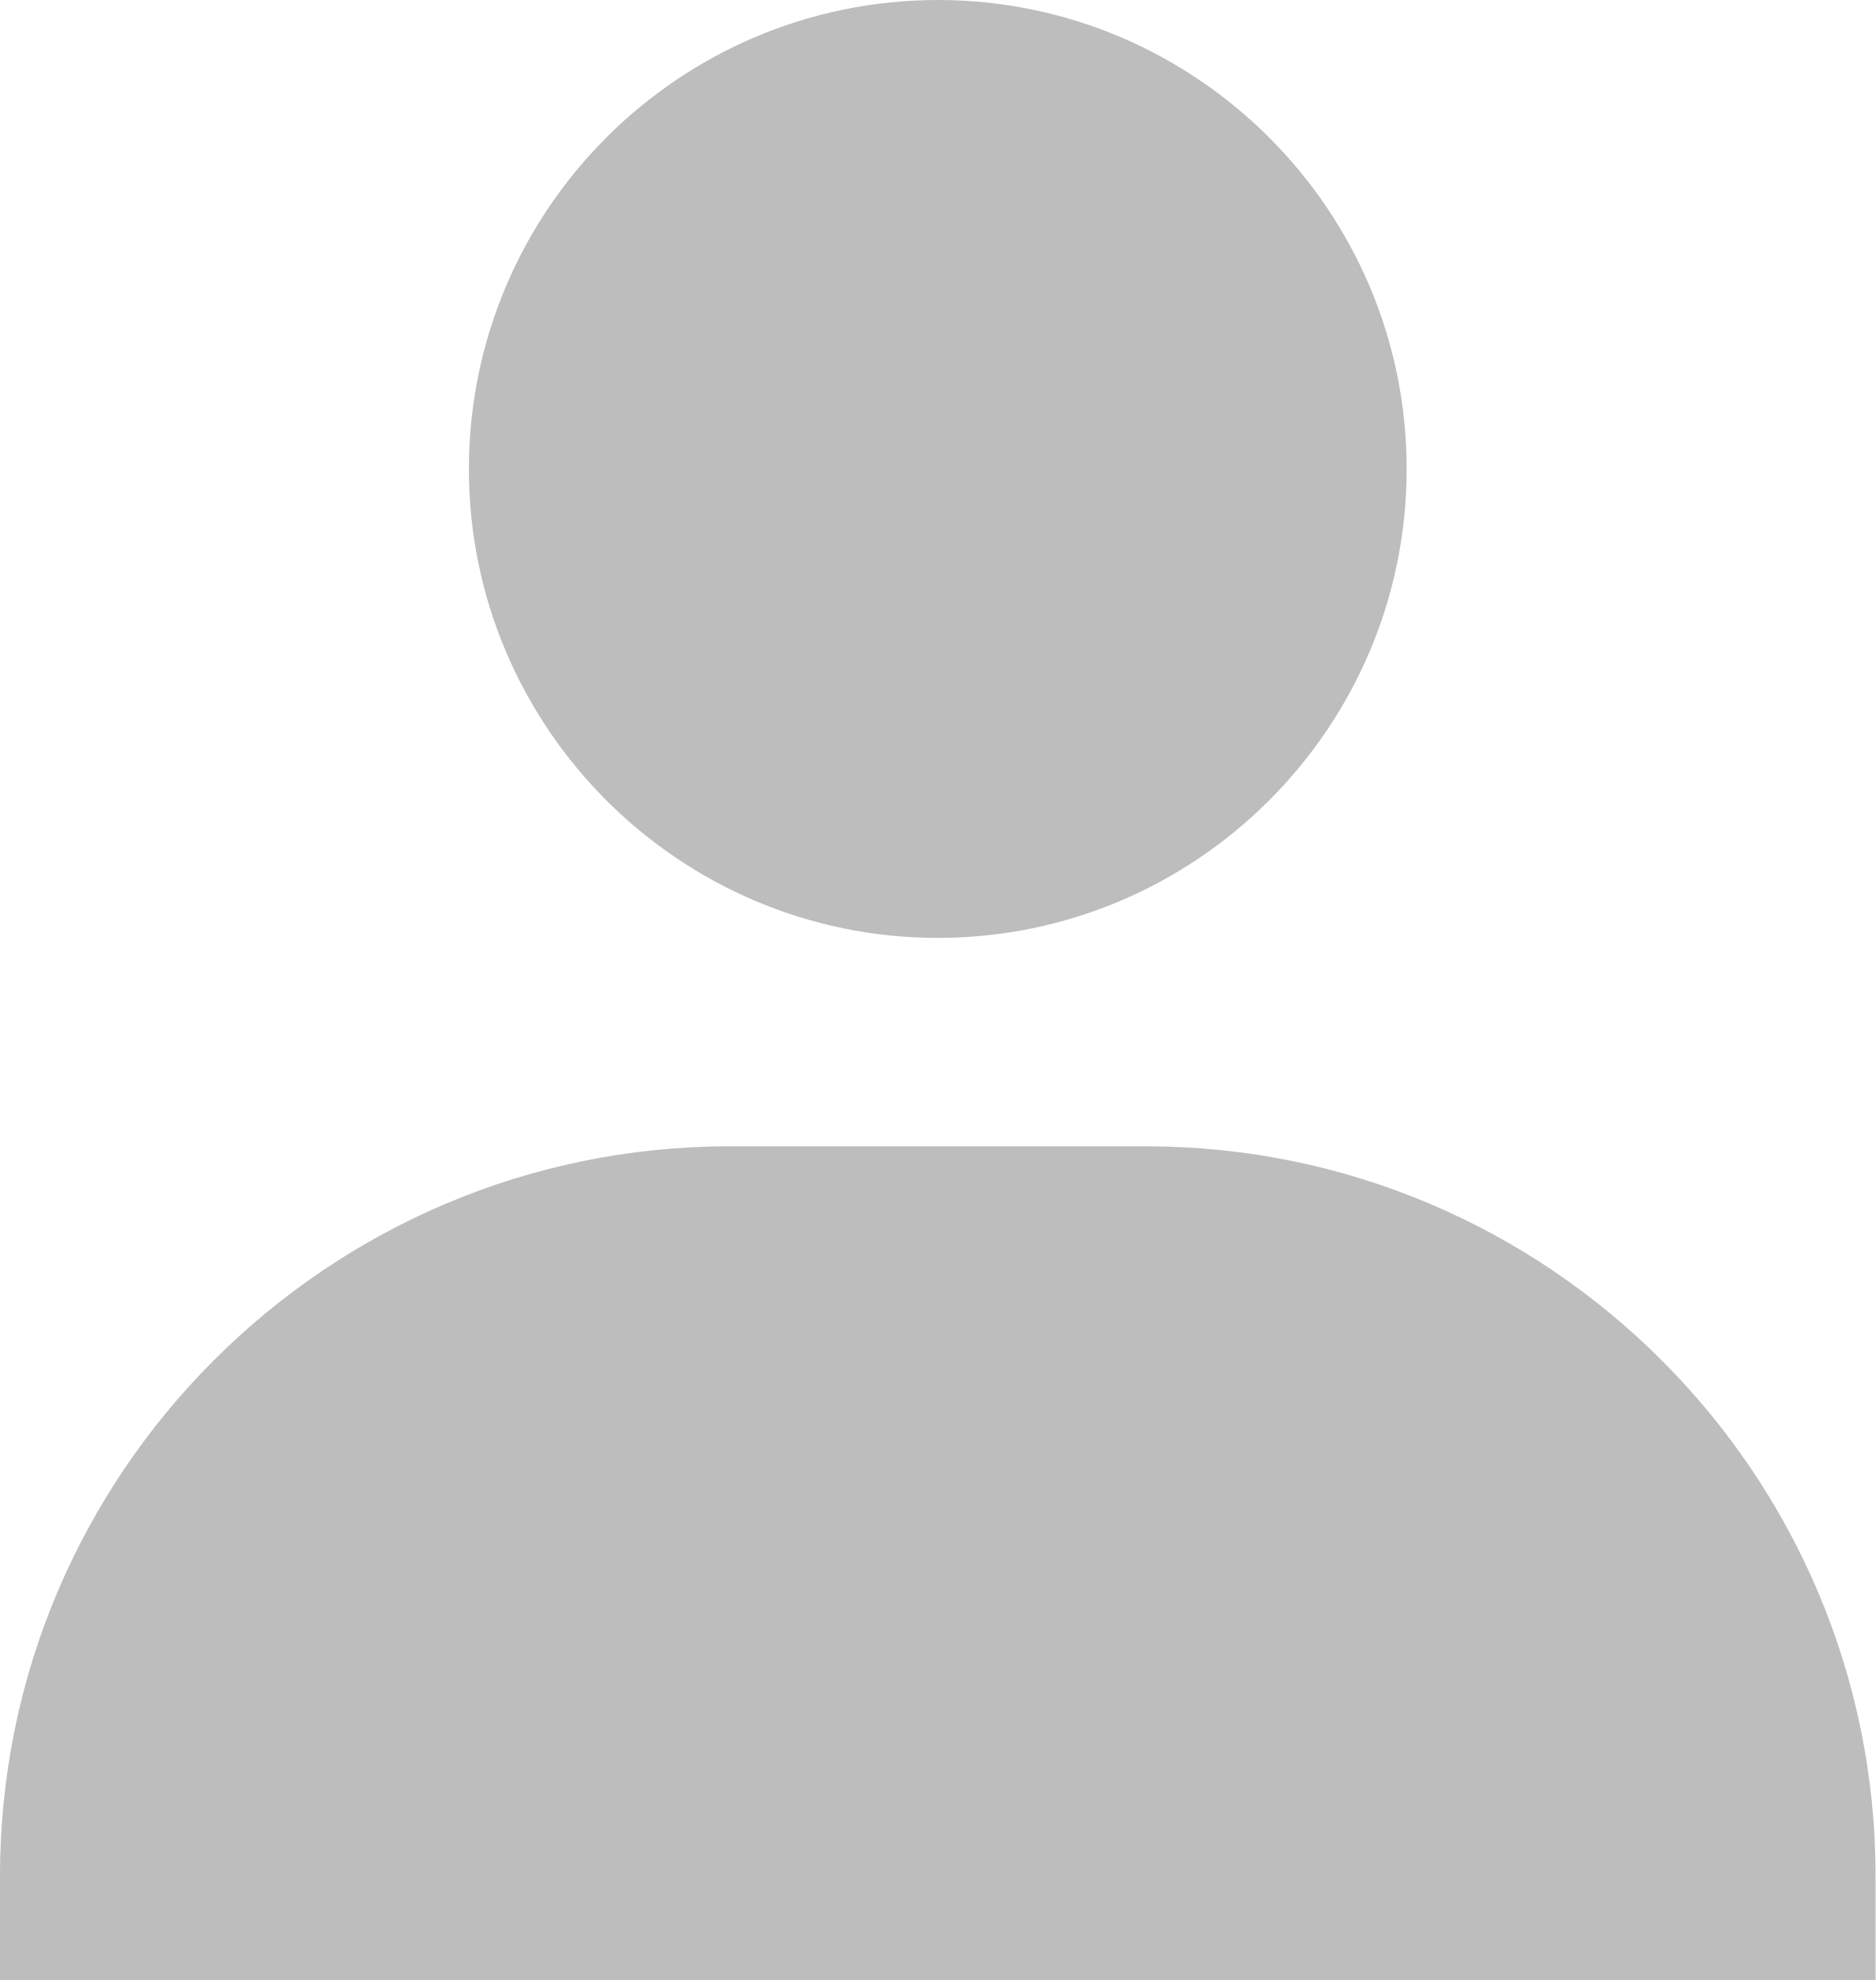
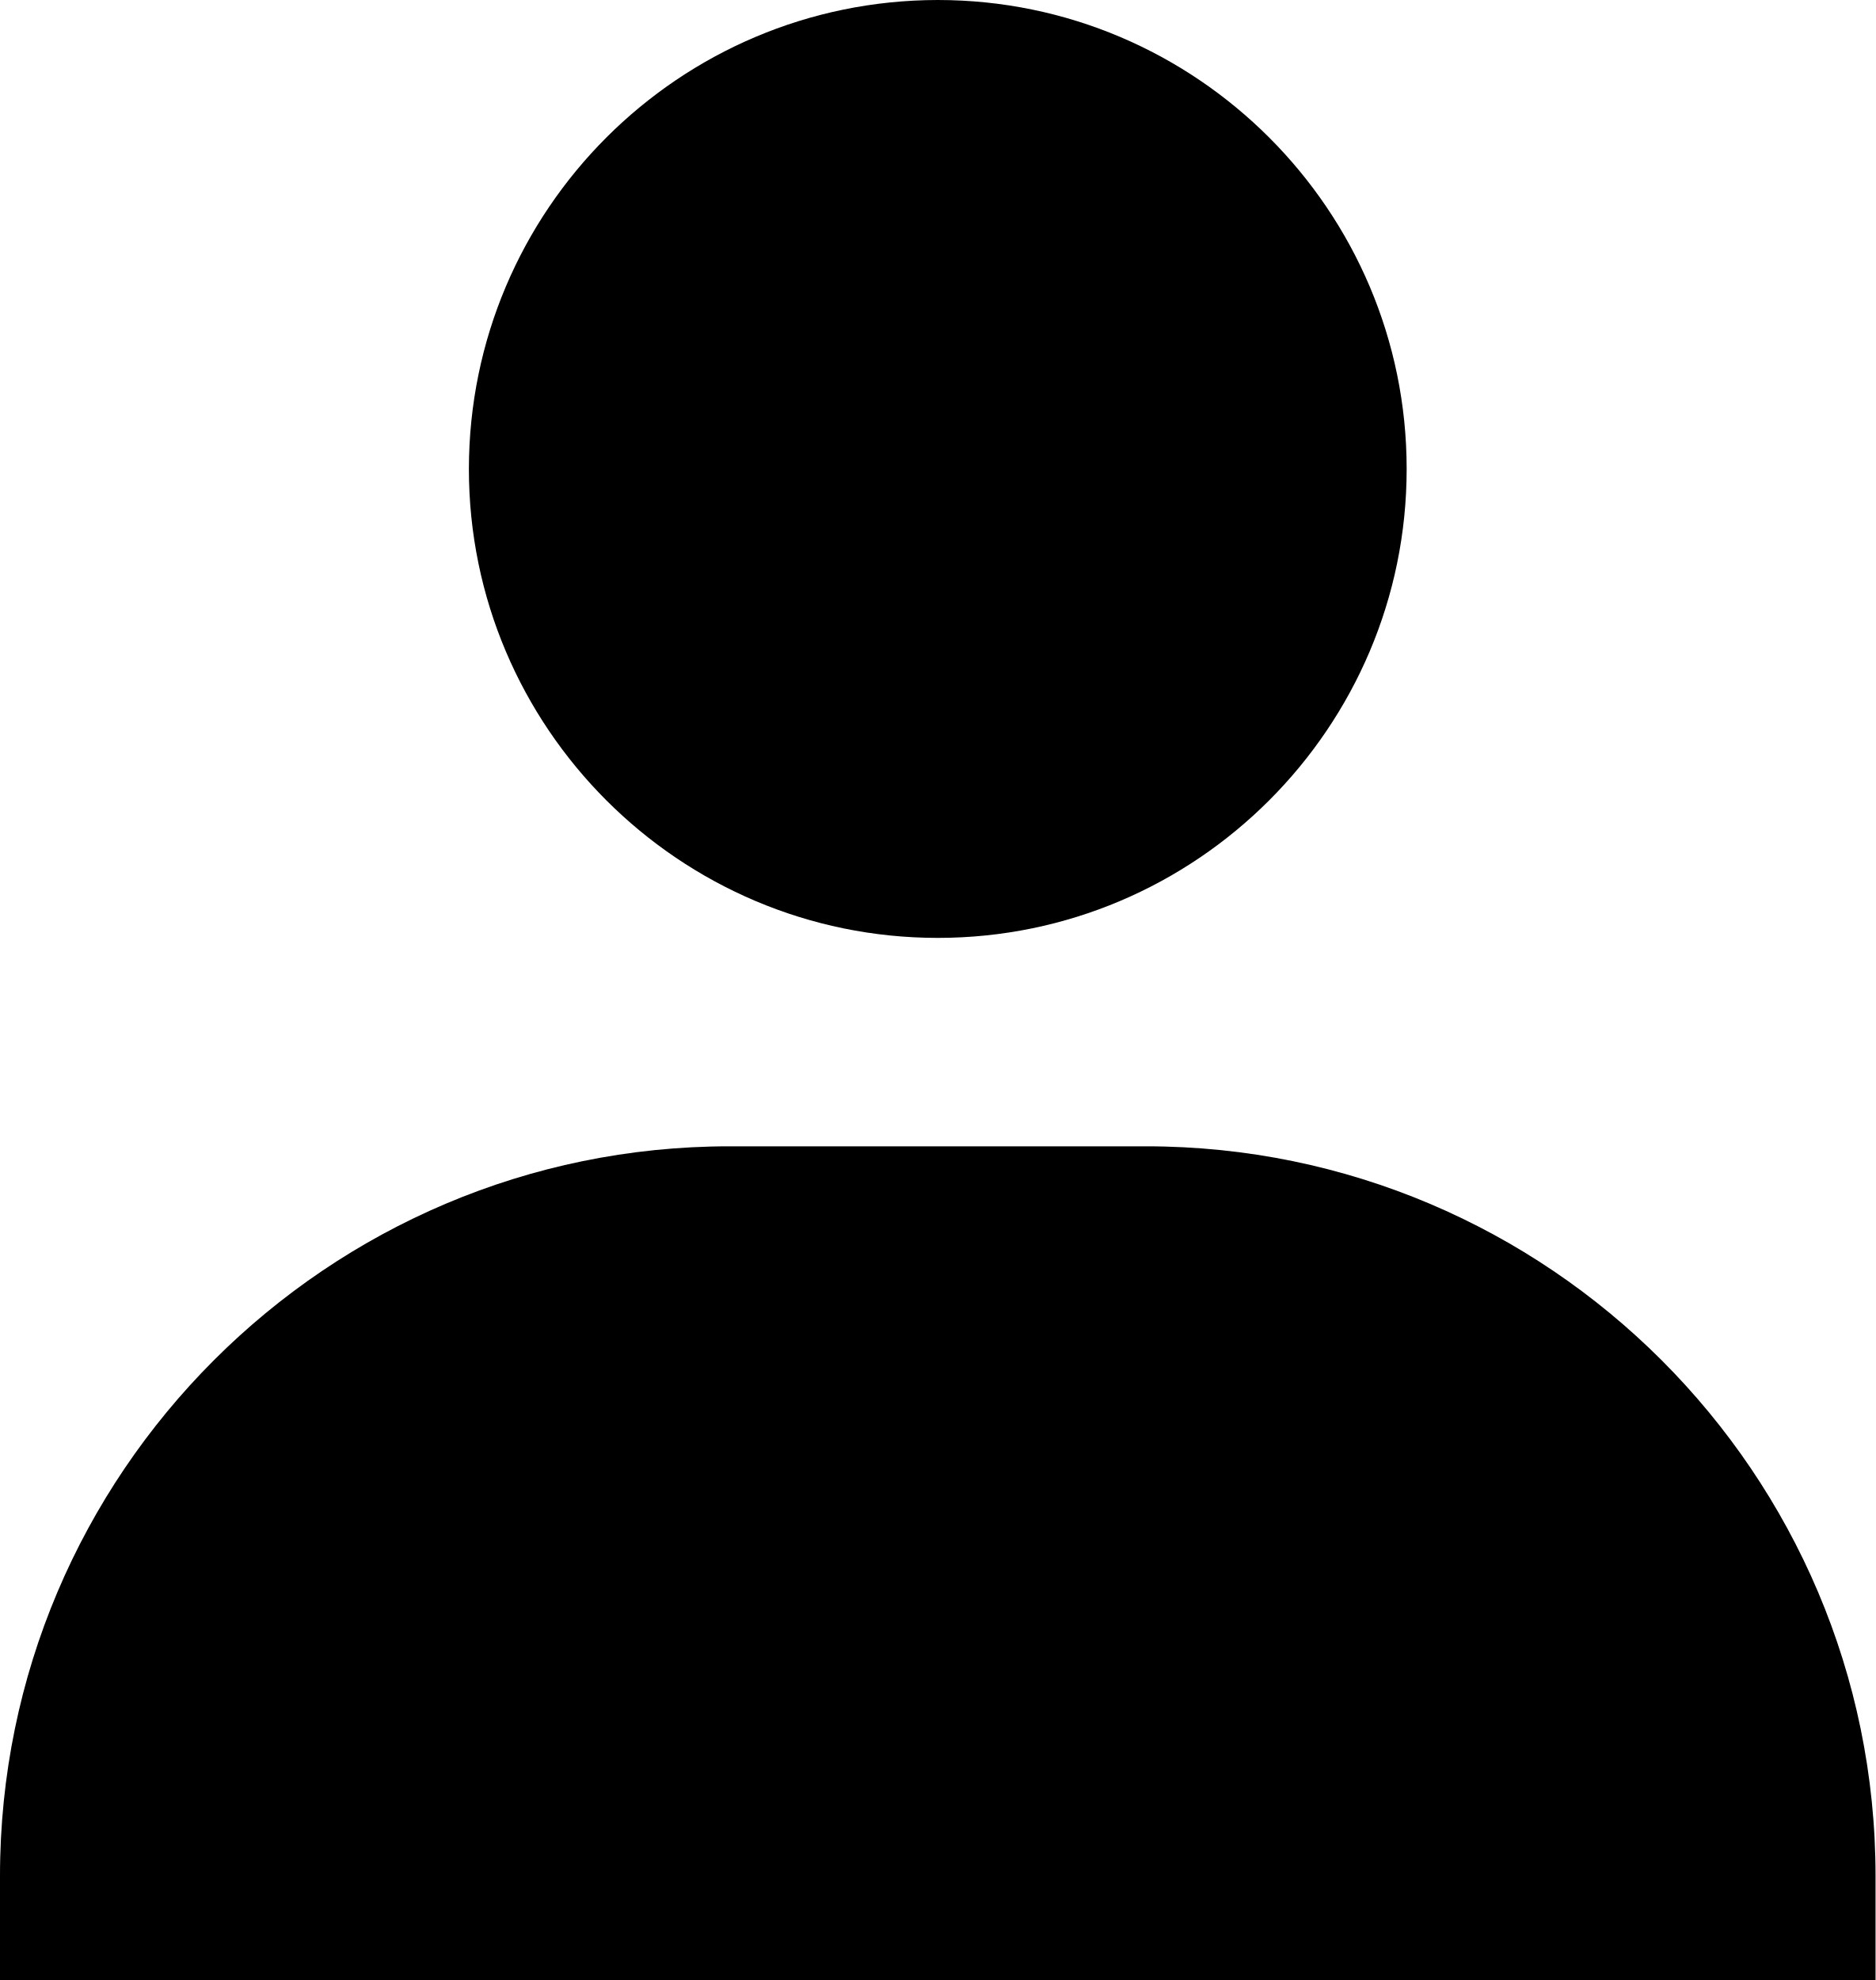
- <svg xmlns="http://www.w3.org/2000/svg" width="18" height="19" fill="none" viewBox="0 0 18 19">
-   <path d="M4.5 4.5C4.5 6.981 6.519 9 9 9s4.5-2.019 4.5-4.5S11.481 0 9 0a4.505 4.505 0 00-4.5 4.5zM17 19h1v-1c0-3.859-3.141-7-7-7H7c-3.86 0-7 3.141-7 7v1h17z" fill="#BDBDBD" />
+ <svg xmlns="http://www.w3.org/2000/svg" width="18" height="19" viewBox="0 0 18 19">
+   <path d="M4.5 4.5C4.5 6.981 6.519 9 9 9s4.5-2.019 4.5-4.5S11.481 0 9 0a4.505 4.505 0 00-4.5 4.5zM17 19h1v-1c0-3.859-3.141-7-7-7H7c-3.86 0-7 3.141-7 7v1h17z" />
</svg>
